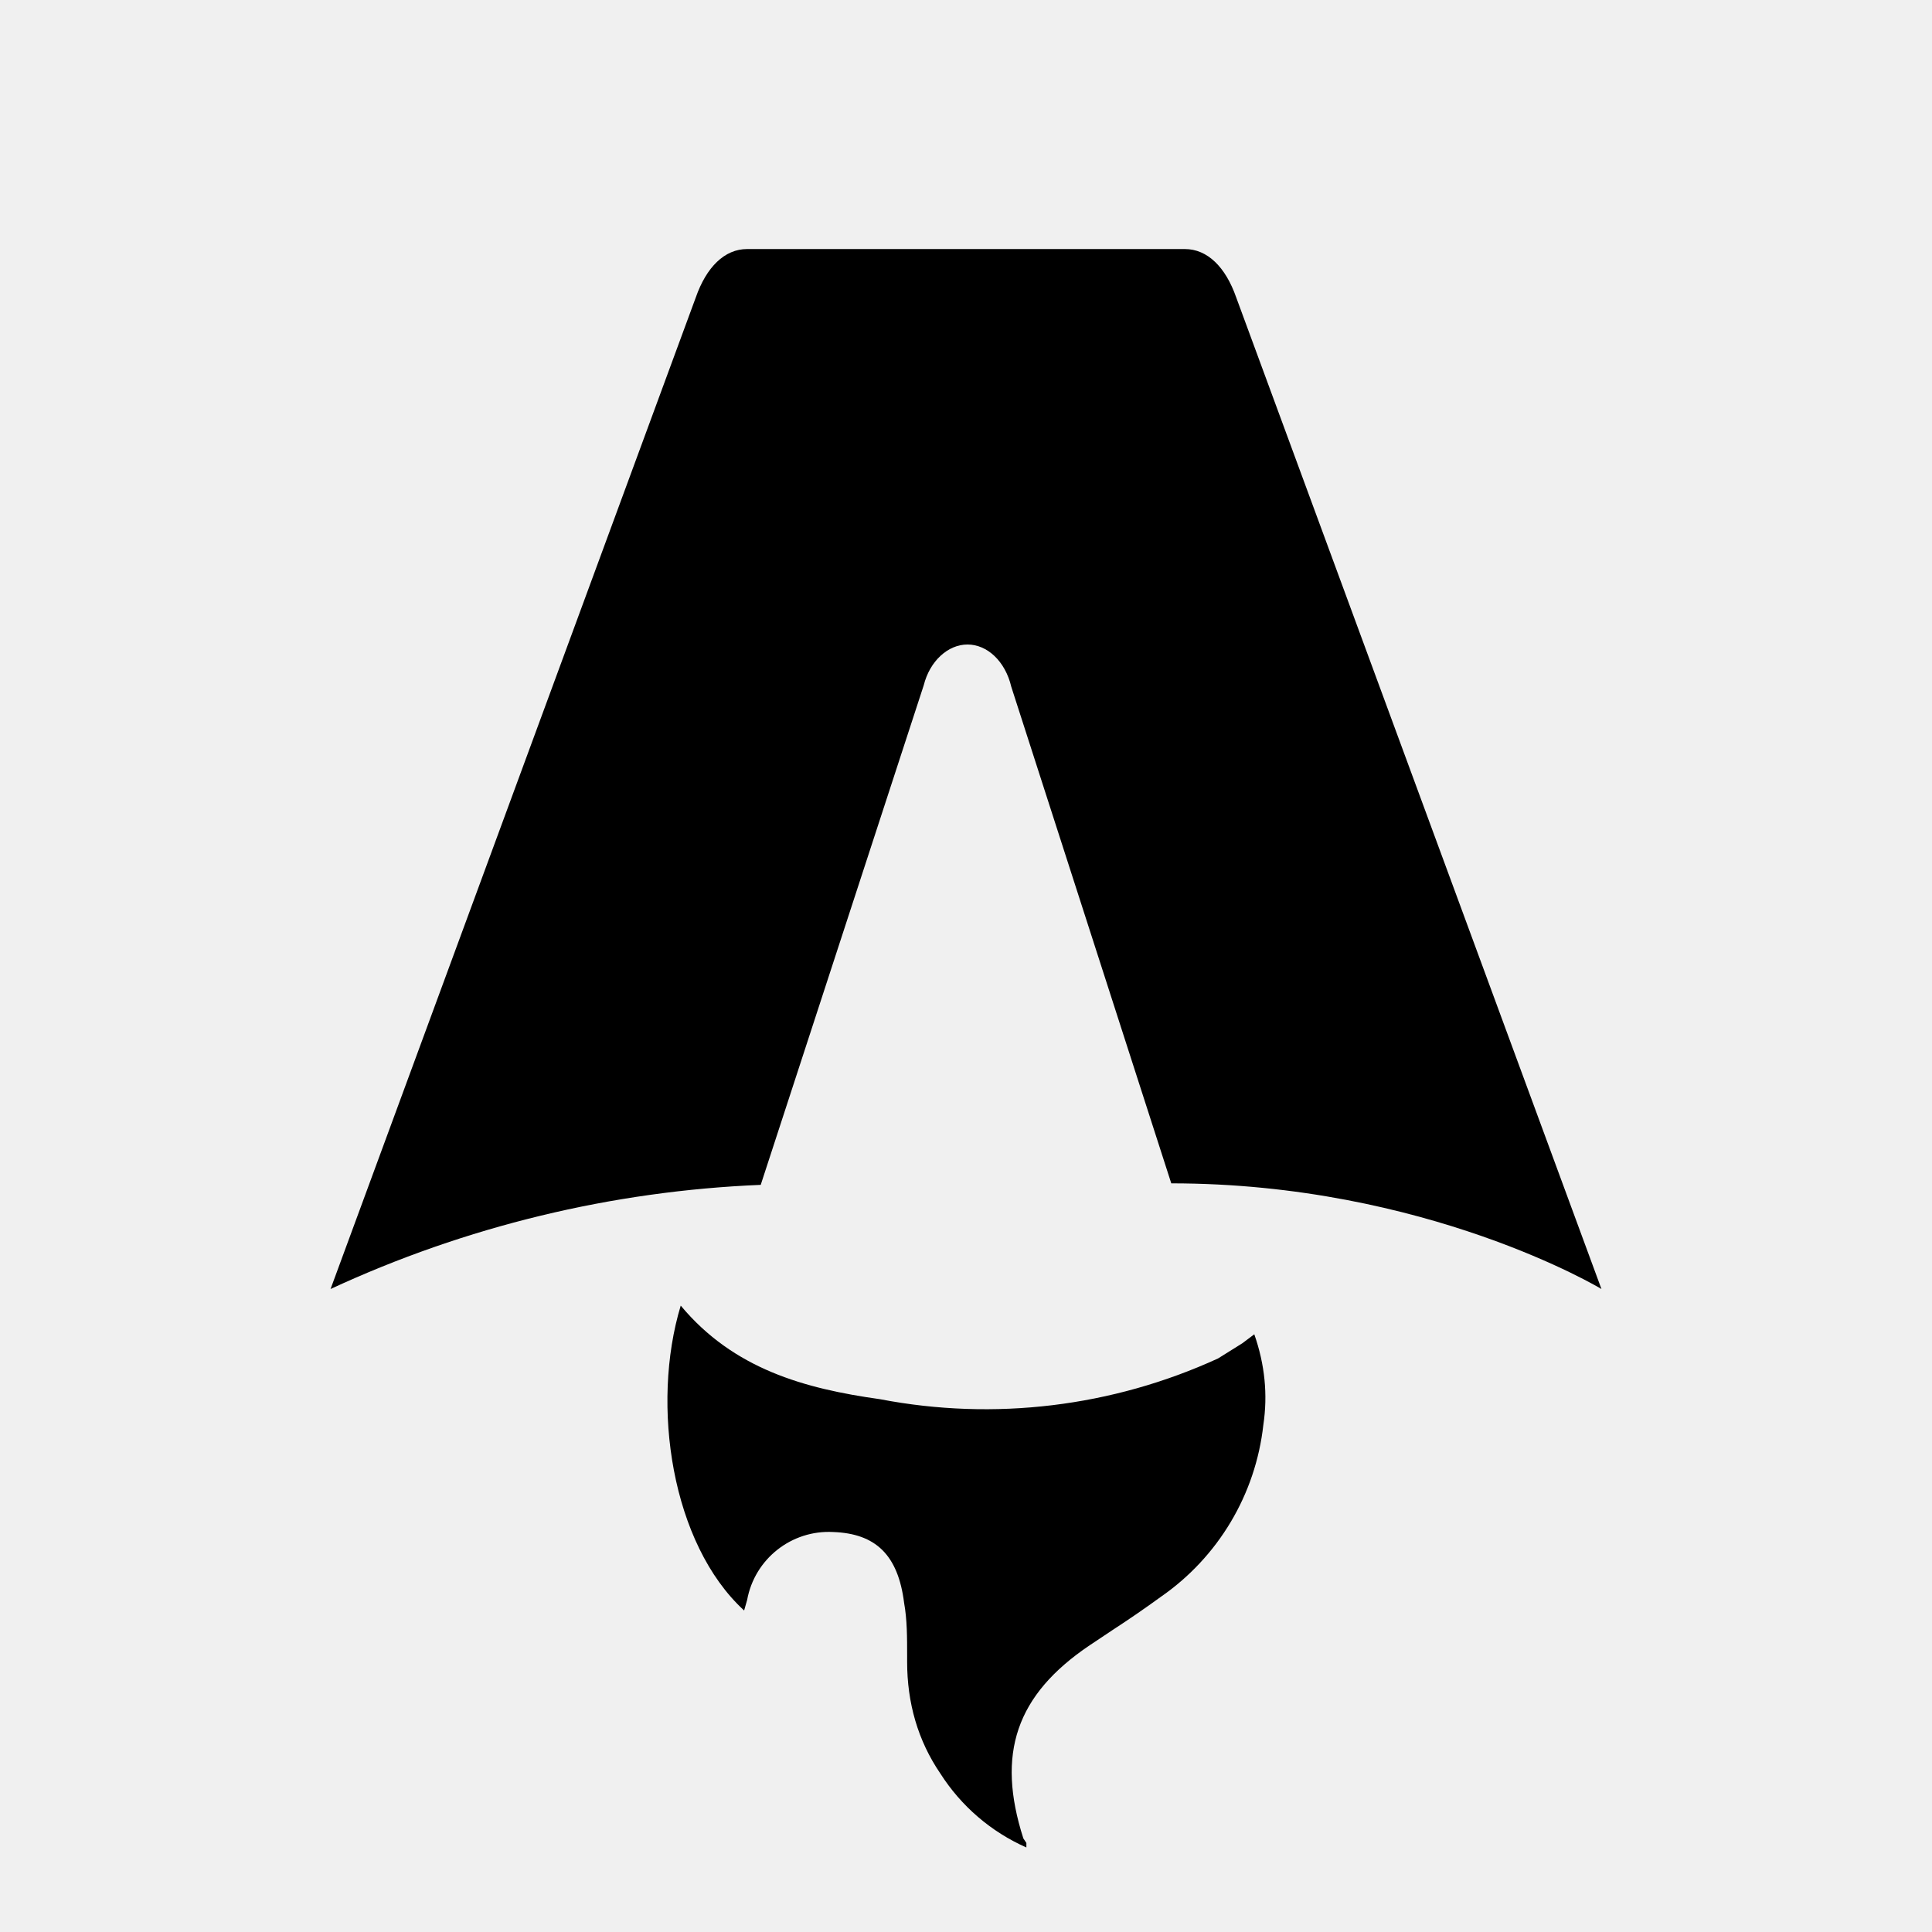
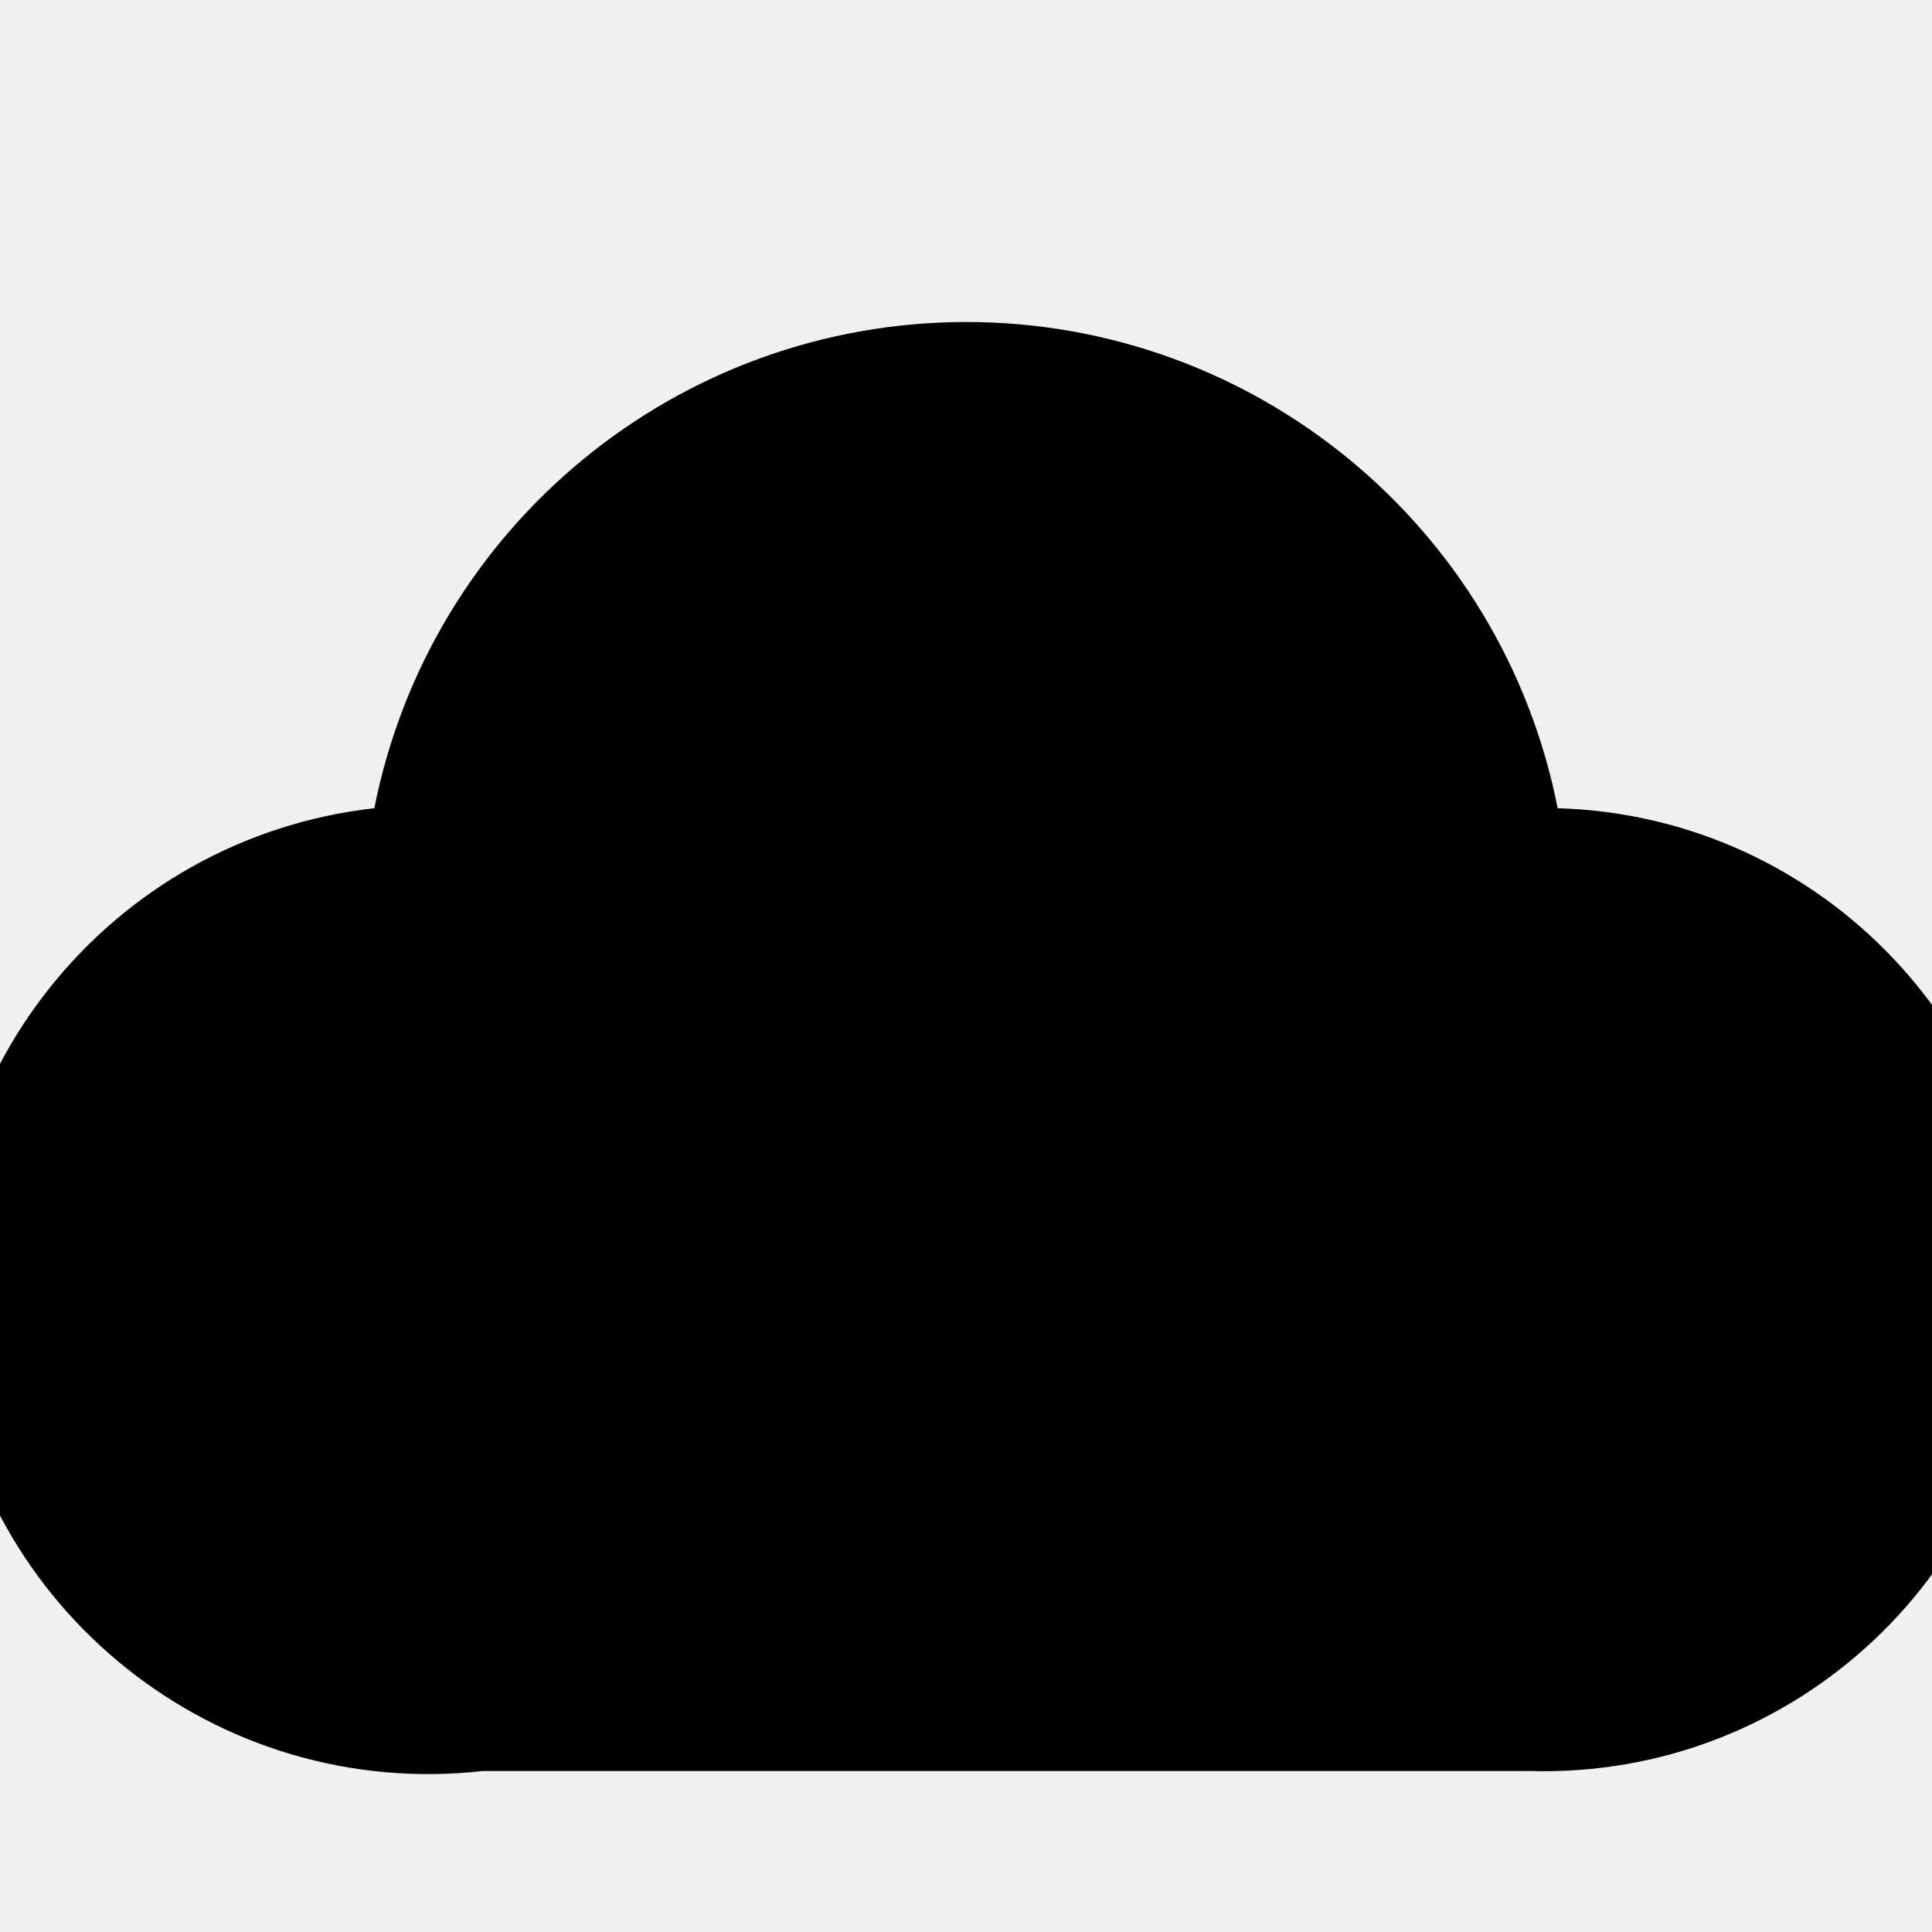
- <svg xmlns="http://www.w3.org/2000/svg" fill="none" viewBox="0 0 128 128">
-   <path d="M50.4 78.5a75.1 75.1 0 0 0-28.5 6.9l24.2-65.7c.7-2 1.9-3.2 3.4-3.2h29c1.5 0 2.7 1.2 3.4 3.2l24.2 65.7s-11.6-7-28.5-7L67 45.5c-.4-1.7-1.6-2.8-2.9-2.8-1.3 0-2.5 1.1-2.9 2.7L50.4 78.5Zm-1.1 28.2Zm-4.2-20.2c-2 6.6-.6 15.8 4.2 20.2a17.5 17.5 0 0 1 .2-.7 5.5 5.5 0 0 1 5.7-4.5c2.8.1 4.3 1.5 4.7 4.7.2 1.1.2 2.3.2 3.5v.4c0 2.7.7 5.2 2.2 7.4a13 13 0 0 0 5.7 4.9v-.3l-.2-.3c-1.8-5.6-.5-9.5 4.4-12.8l1.5-1a73 73 0 0 0 3.2-2.2 16 16 0 0 0 6.8-11.4c.3-2 .1-4-.6-6l-.8.6-1.6 1a37 37 0 0 1-22.4 2.7c-5-.7-9.7-2-13.2-6.2Z" />
+ <svg xmlns="http://www.w3.org/2000/svg" fill="none" viewBox="0 0 24 24">
+   <path d="M19.35 10.04A7.49 7.49 0 0 0 12 4a7.5 7.5 0 0 0-7.35 6.04A5.99 5.99 0 0 0 6 22h13a5 5 0 0 0 .35-11.96Z" />
  <style>
        path { fill: #000; }
        @media (prefers-color-scheme: dark) {
            path { fill: #FFF; }
        }
    </style>
</svg>
